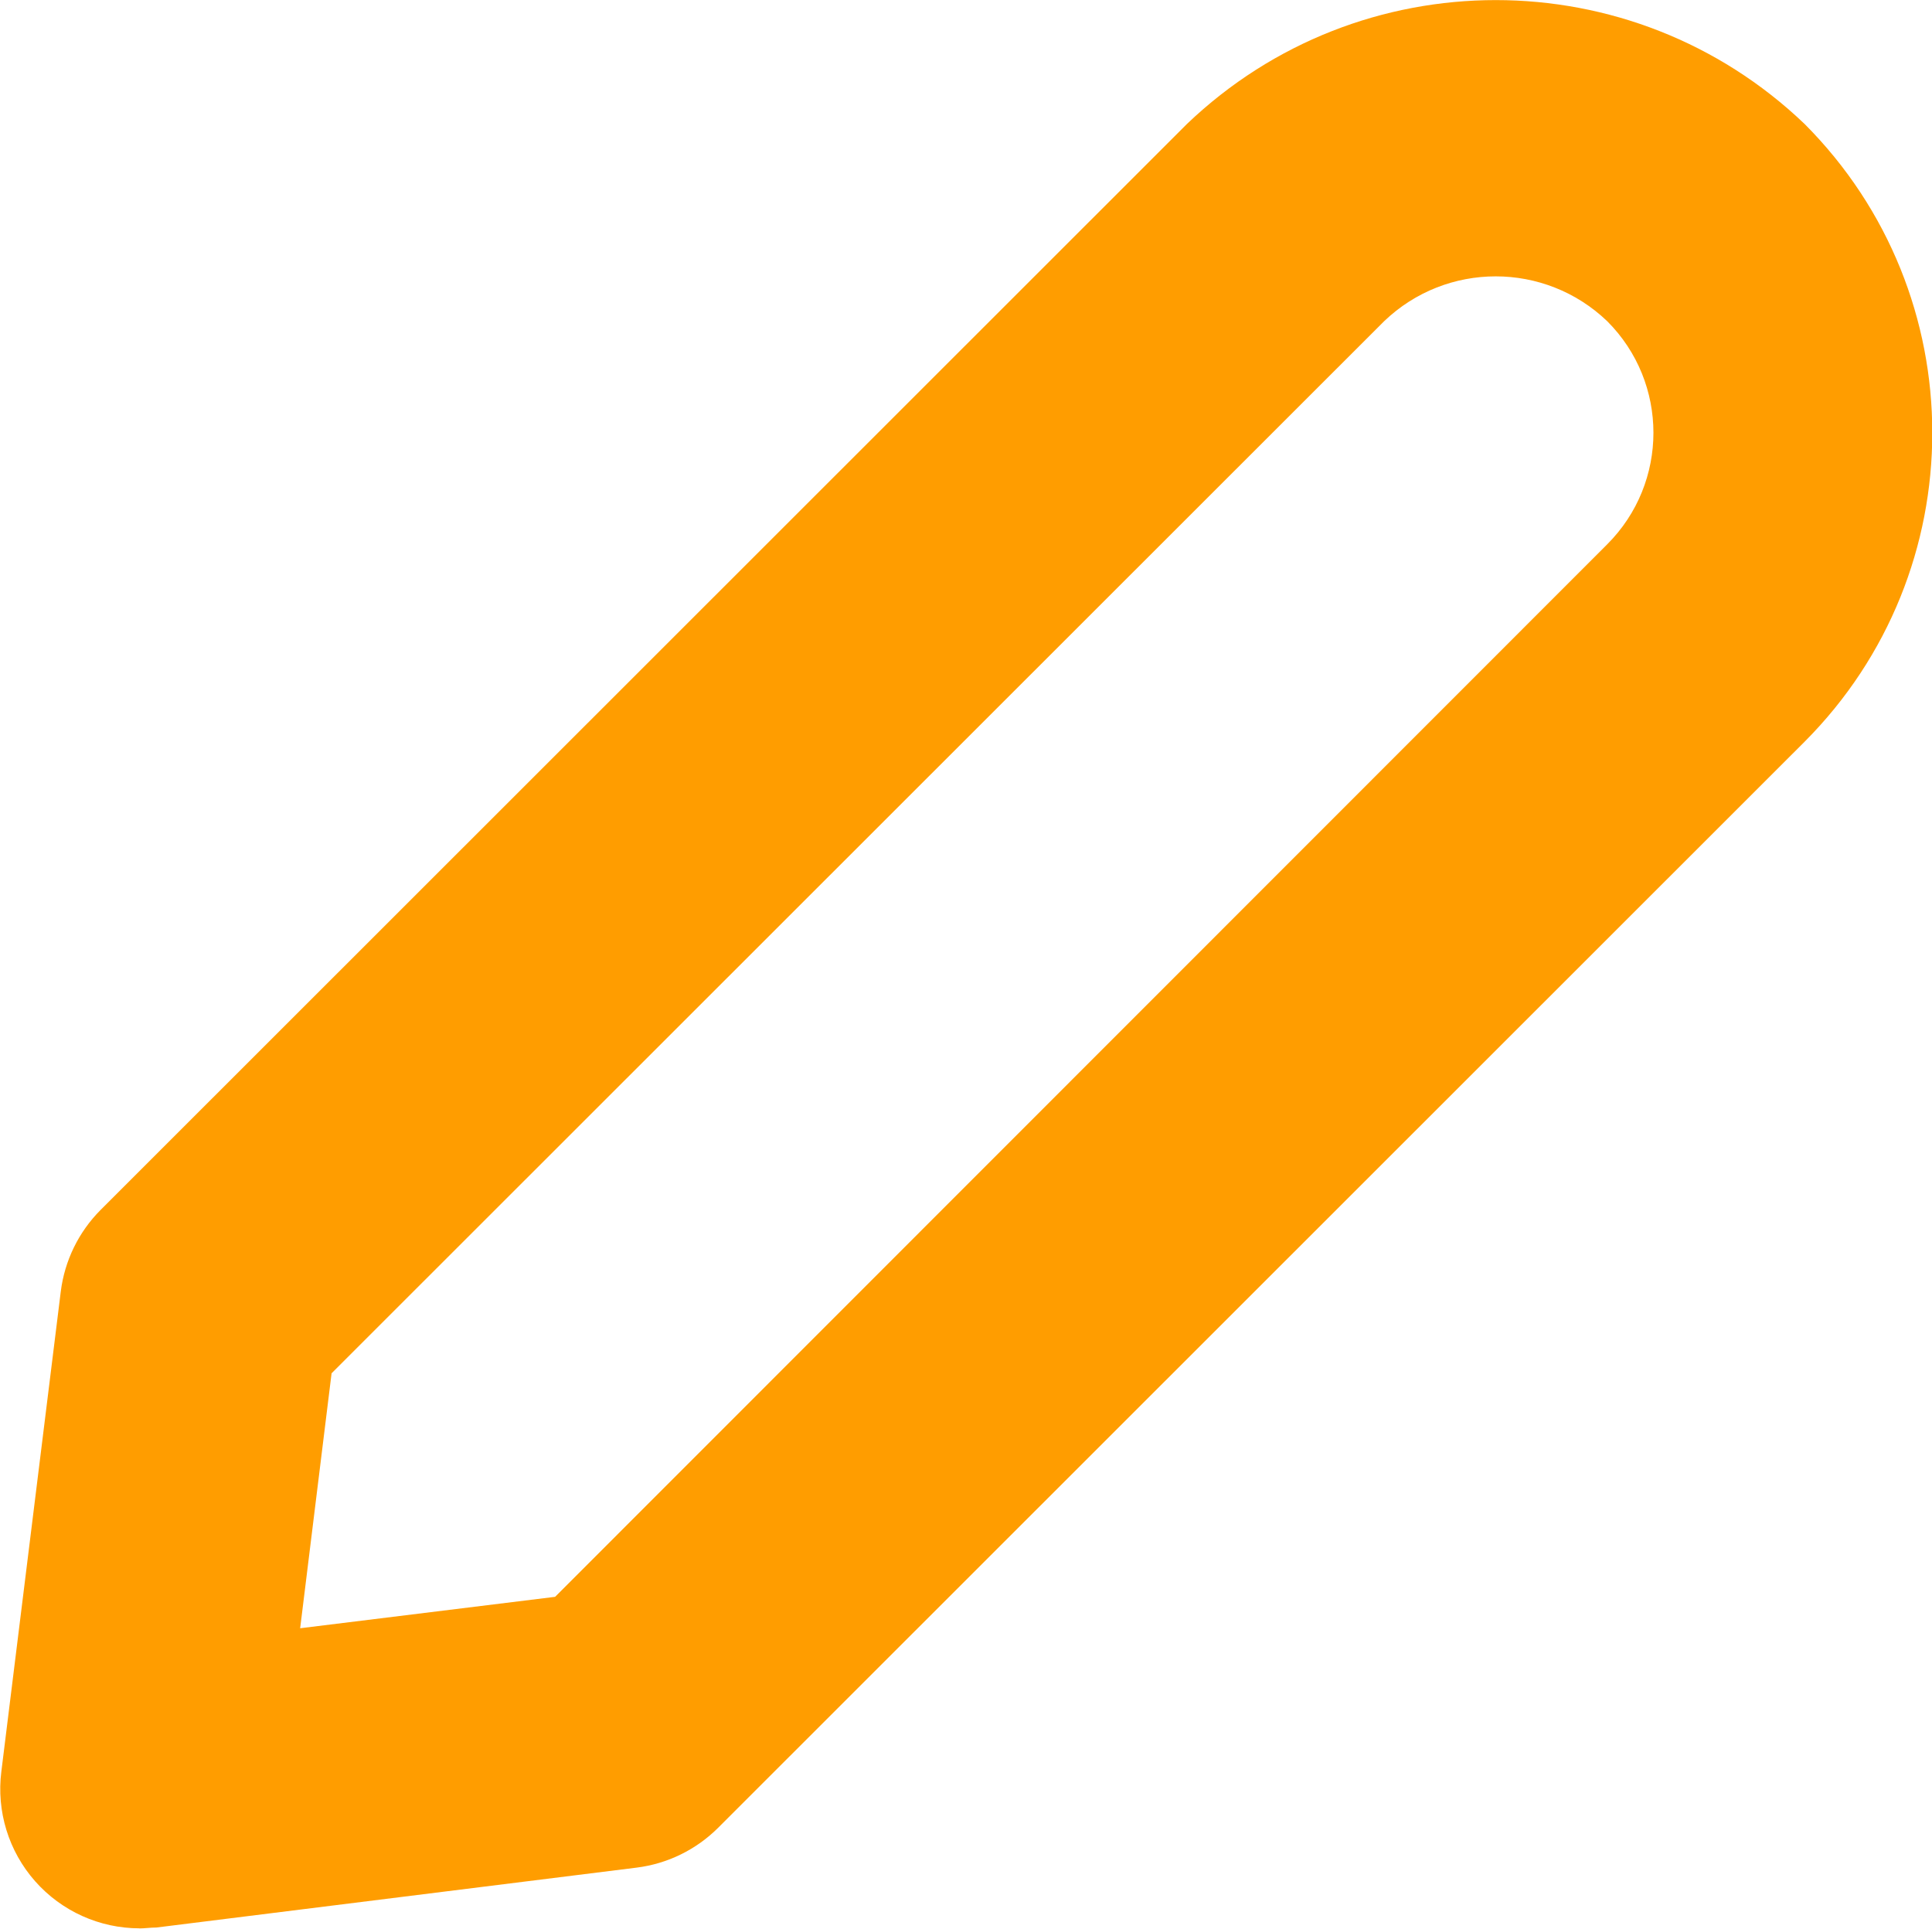
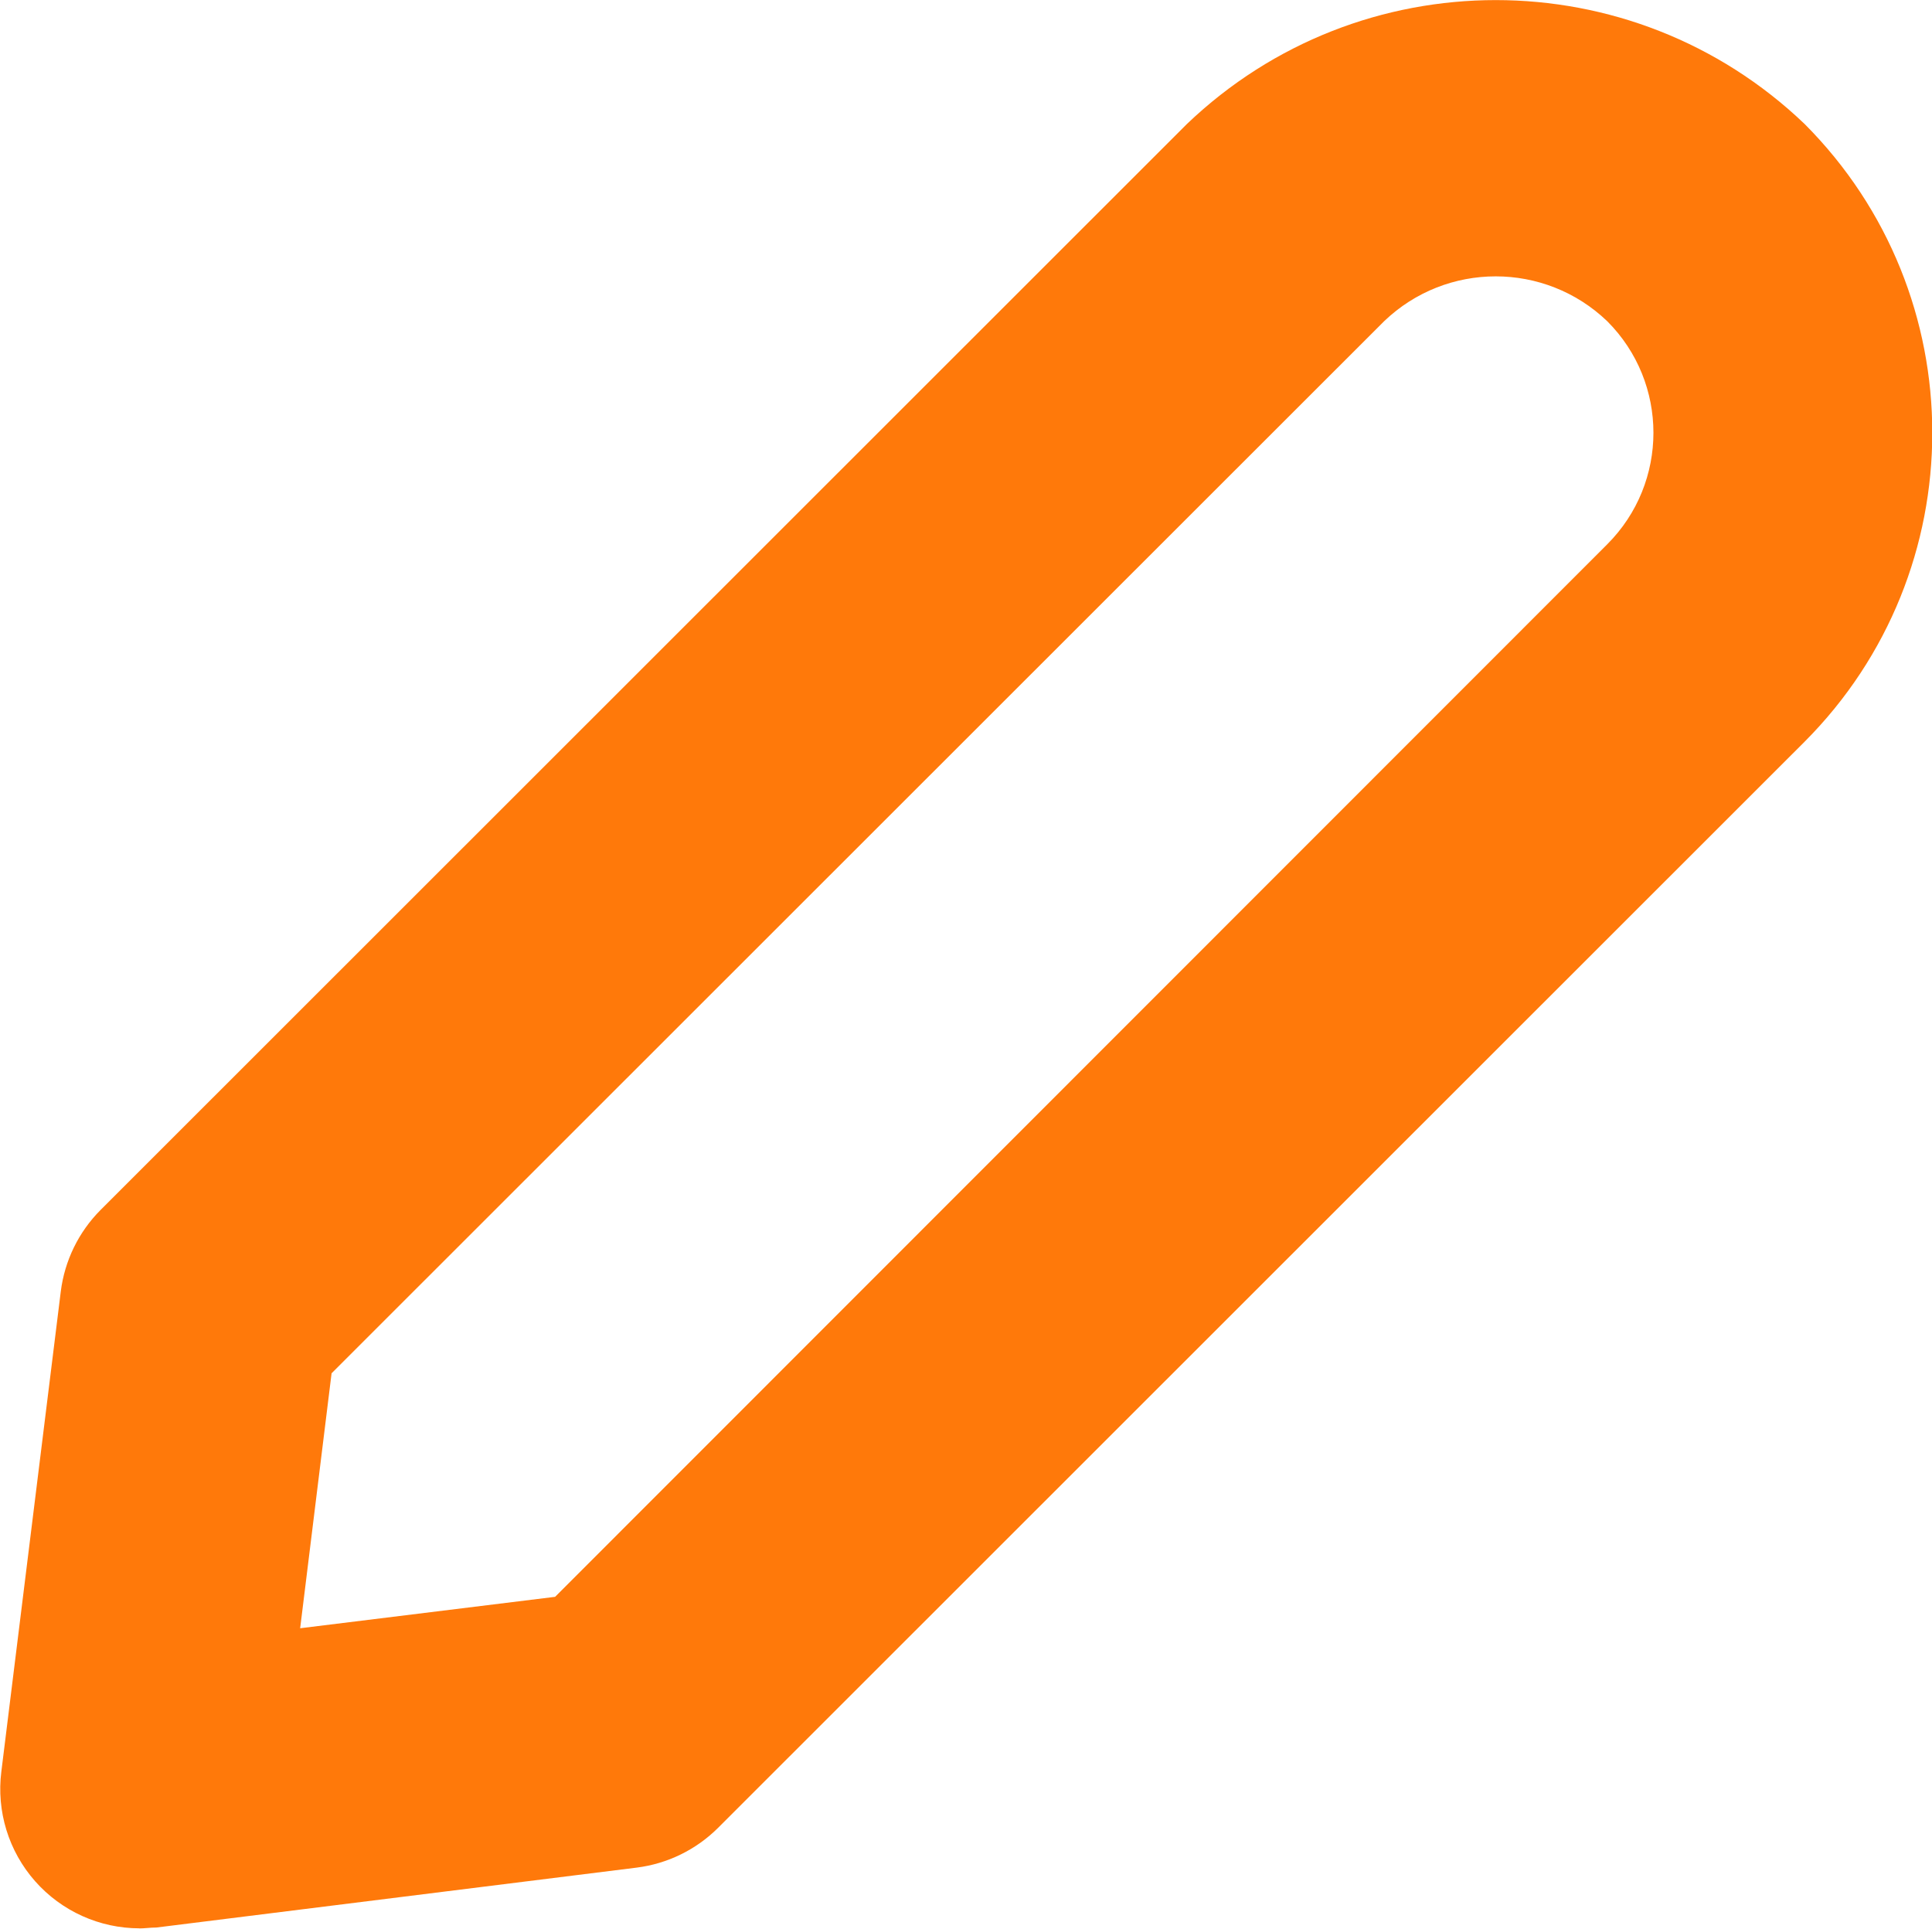
- <svg xmlns="http://www.w3.org/2000/svg" width="21.582" height="21.54" viewBox="0 0 21.582 21.54" fill="#ff9d00">
+ <svg xmlns="http://www.w3.org/2000/svg" width="21.582" height="21.54" viewBox="0 0 21.582 21.54" fill="#ff790a">
  <path id="np_pen_24789_000000" d="M42.8,62.794a1.556,1.556,0,0,1-1.544-1.751l.664-5.363a1.565,1.565,0,0,1,.443-.909L54.5,42.639a4.992,4.992,0,0,1,6.9,0,4.886,4.886,0,0,1,0,6.9L49.261,61.673a1.565,1.565,0,0,1-.909.443l-5.364.669c-.067,0-.13.01-.192.01Zm2.145-6.2-.351,2.848,2.848-.351L59.195,47.334a1.762,1.762,0,0,0,0-2.492,1.8,1.8,0,0,0-2.492,0Z" transform="translate(-41.241 -41.254)" />
</svg>
